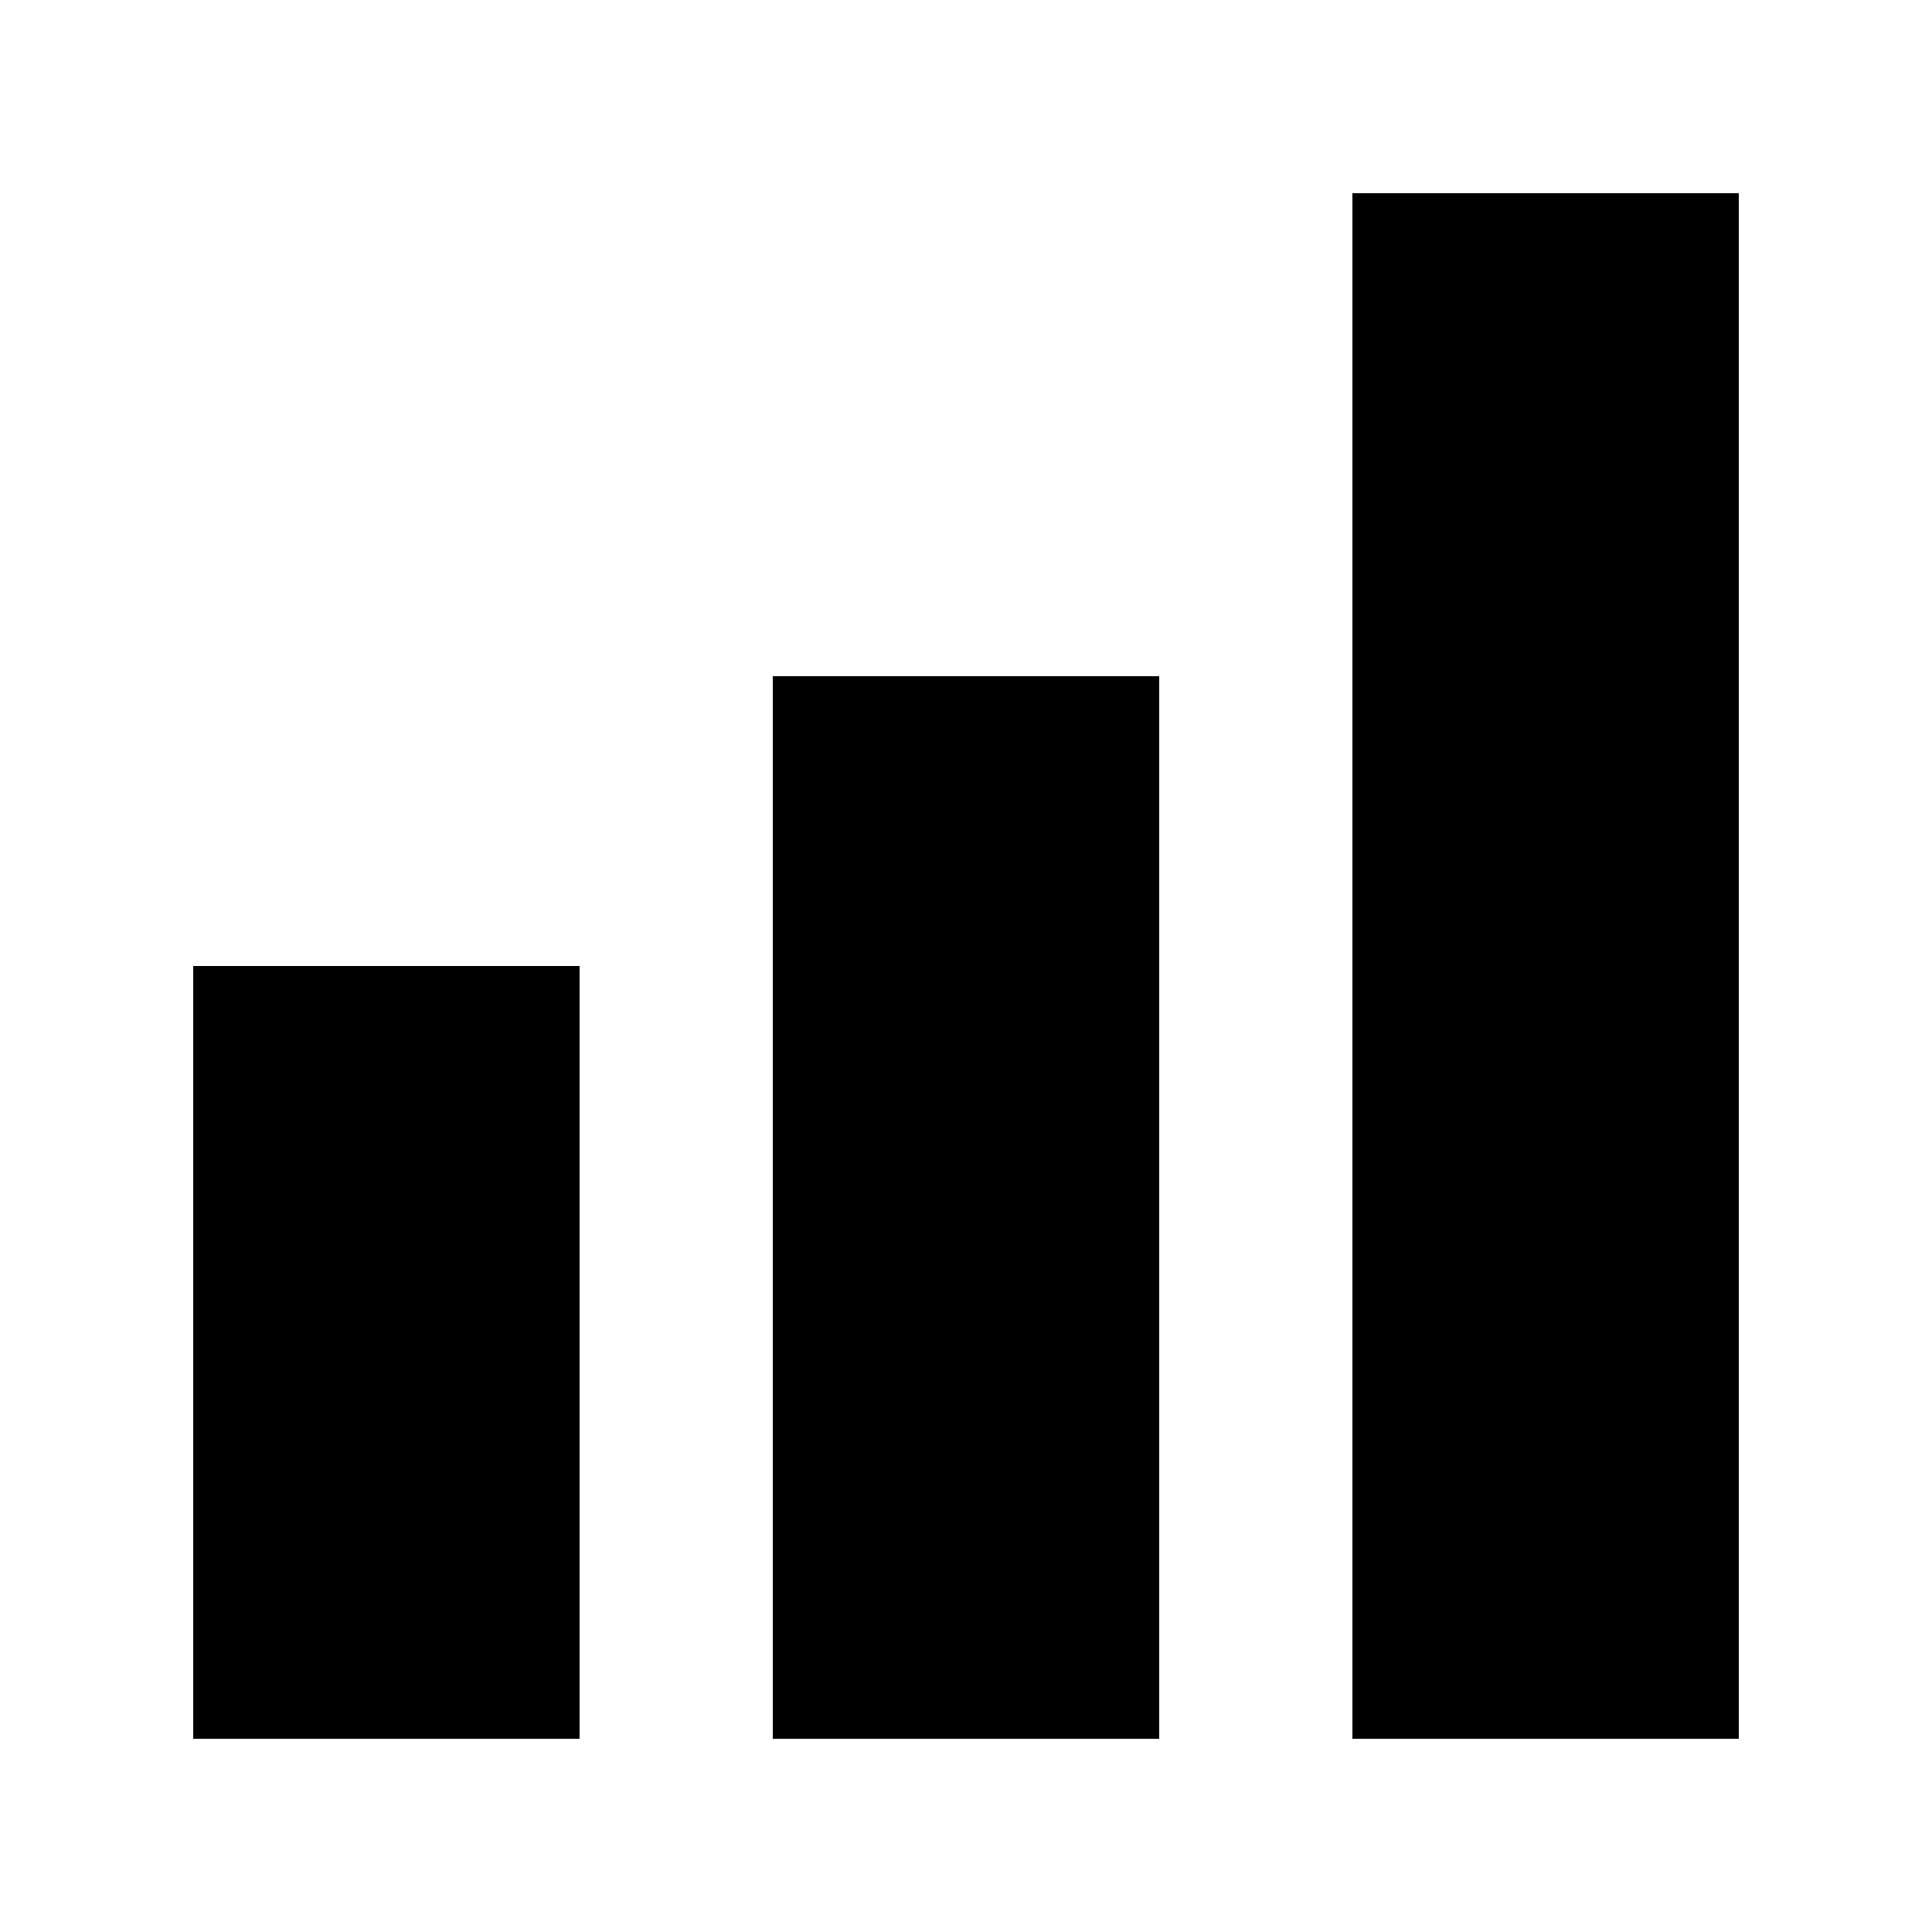
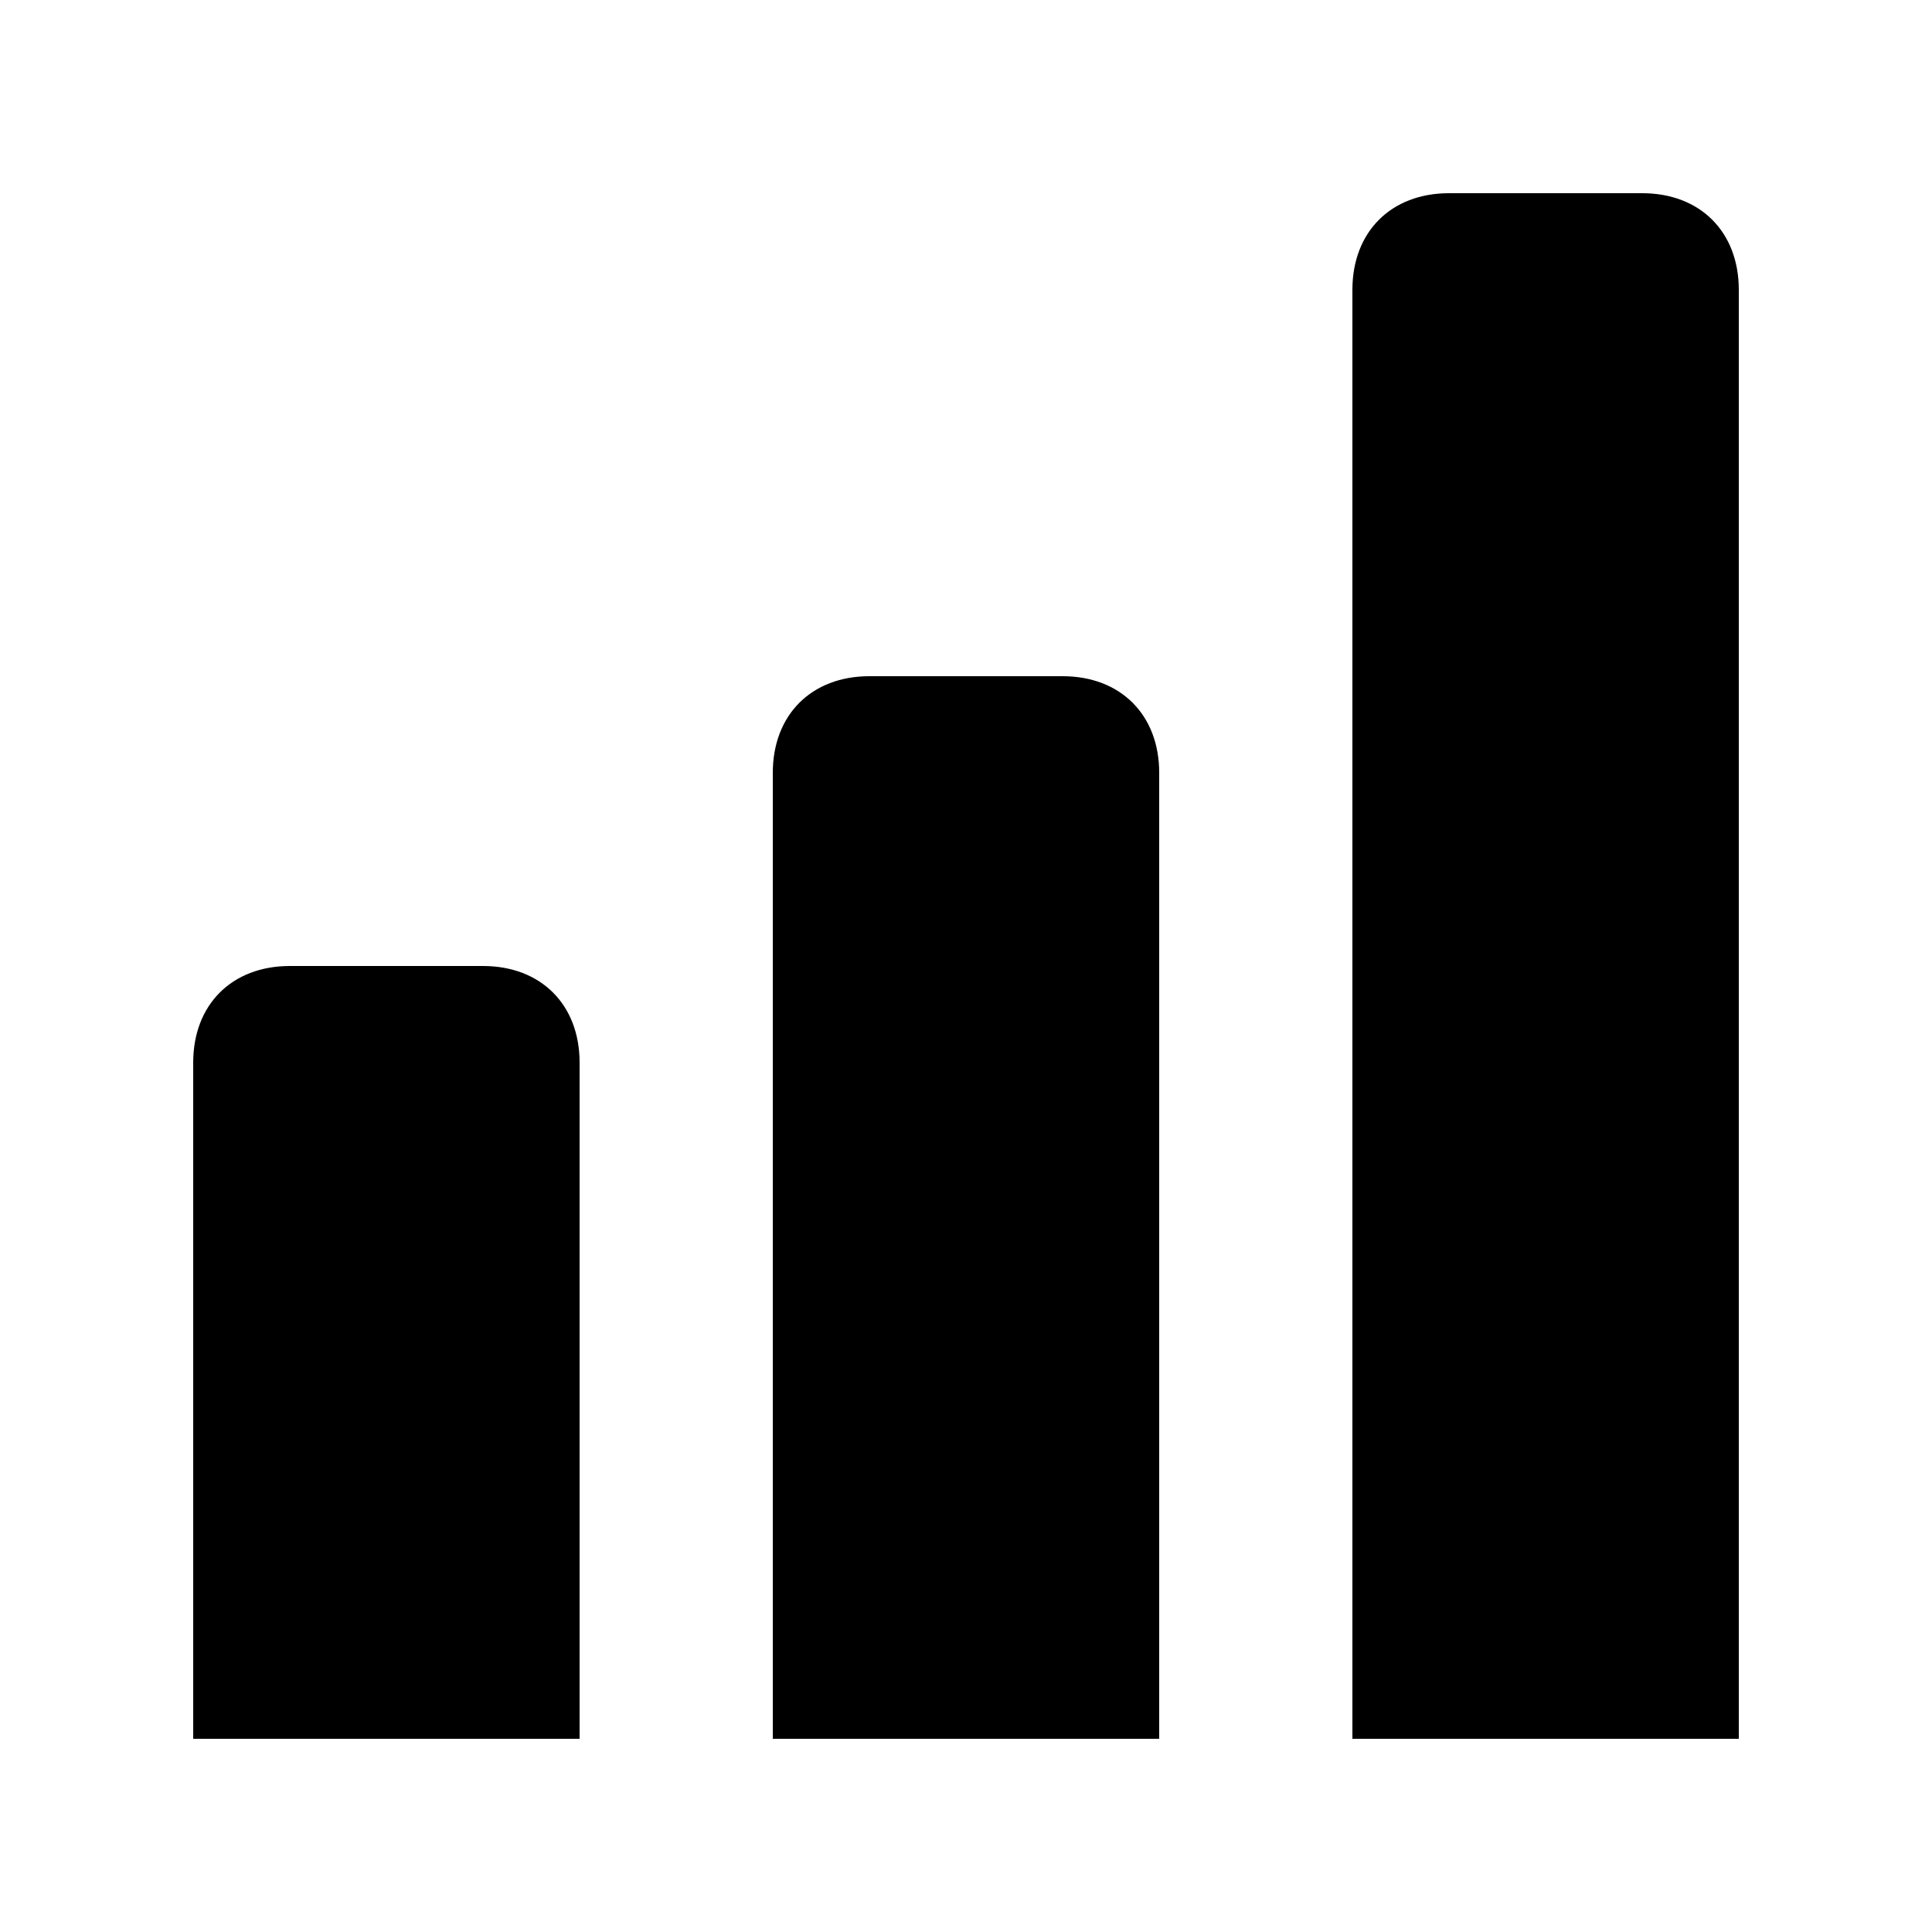
- <svg xmlns="http://www.w3.org/2000/svg" version="1.1" width="20" height="20" viewBox="0 0 20 20">
-   <g>
- </g>
-   <path d="M18 18v-16h-4v16h4zM12 18v-11h-4v11h4zM6 18v-8h-4v8h4z" fill="#000000" />
+ <svg xmlns="http://www.w3.org/2000/svg" version="1.1" id="Layer_1" x="0px" y="0px" viewBox="-295 387 20 20" style="enable-background:new -295 387 20 20;" xml:space="preserve">
+   <path d="M-277,405v-15c0-0.6-0.4-1-1-1h-2c-0.6,0-1,0.4-1,1v15H-277z M-283,405v-10c0-0.6-0.4-1-1-1h-2c-0.6,0-1,0.4-1,1v10H-283z   M-289,405v-7c0-0.6-0.4-1-1-1h-2c-0.6,0-1,0.4-1,1v7H-289z" />
</svg>
